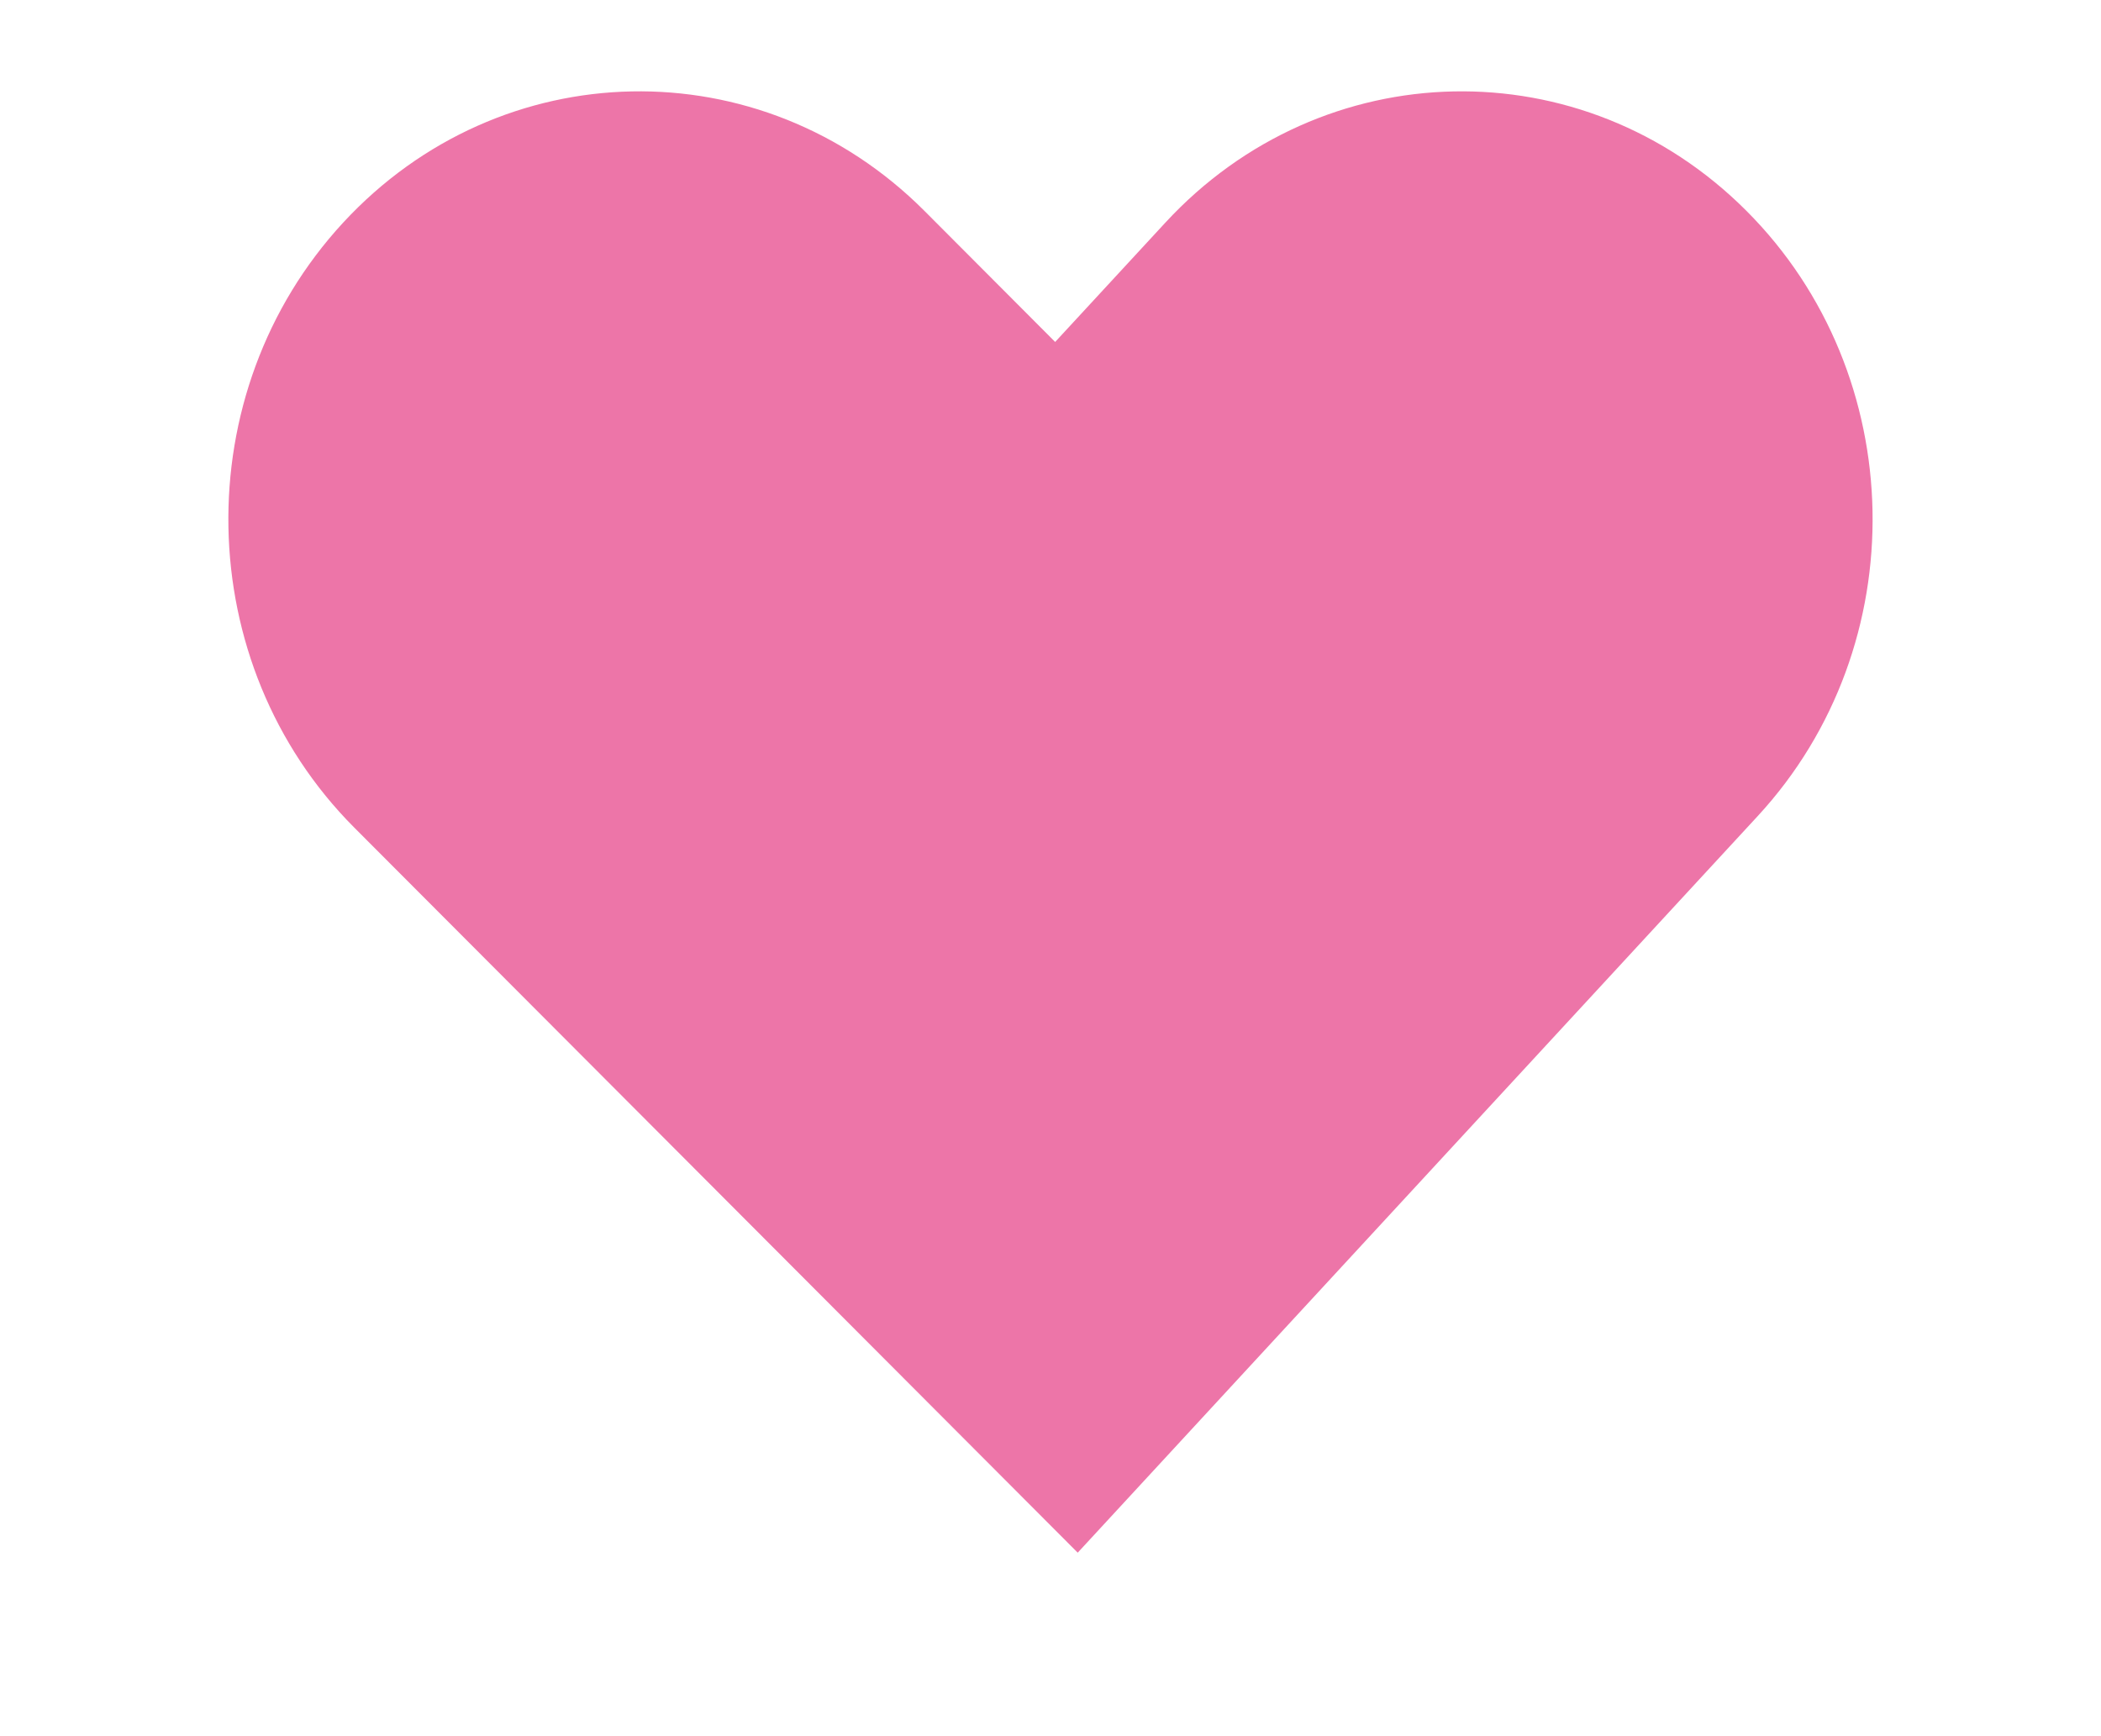
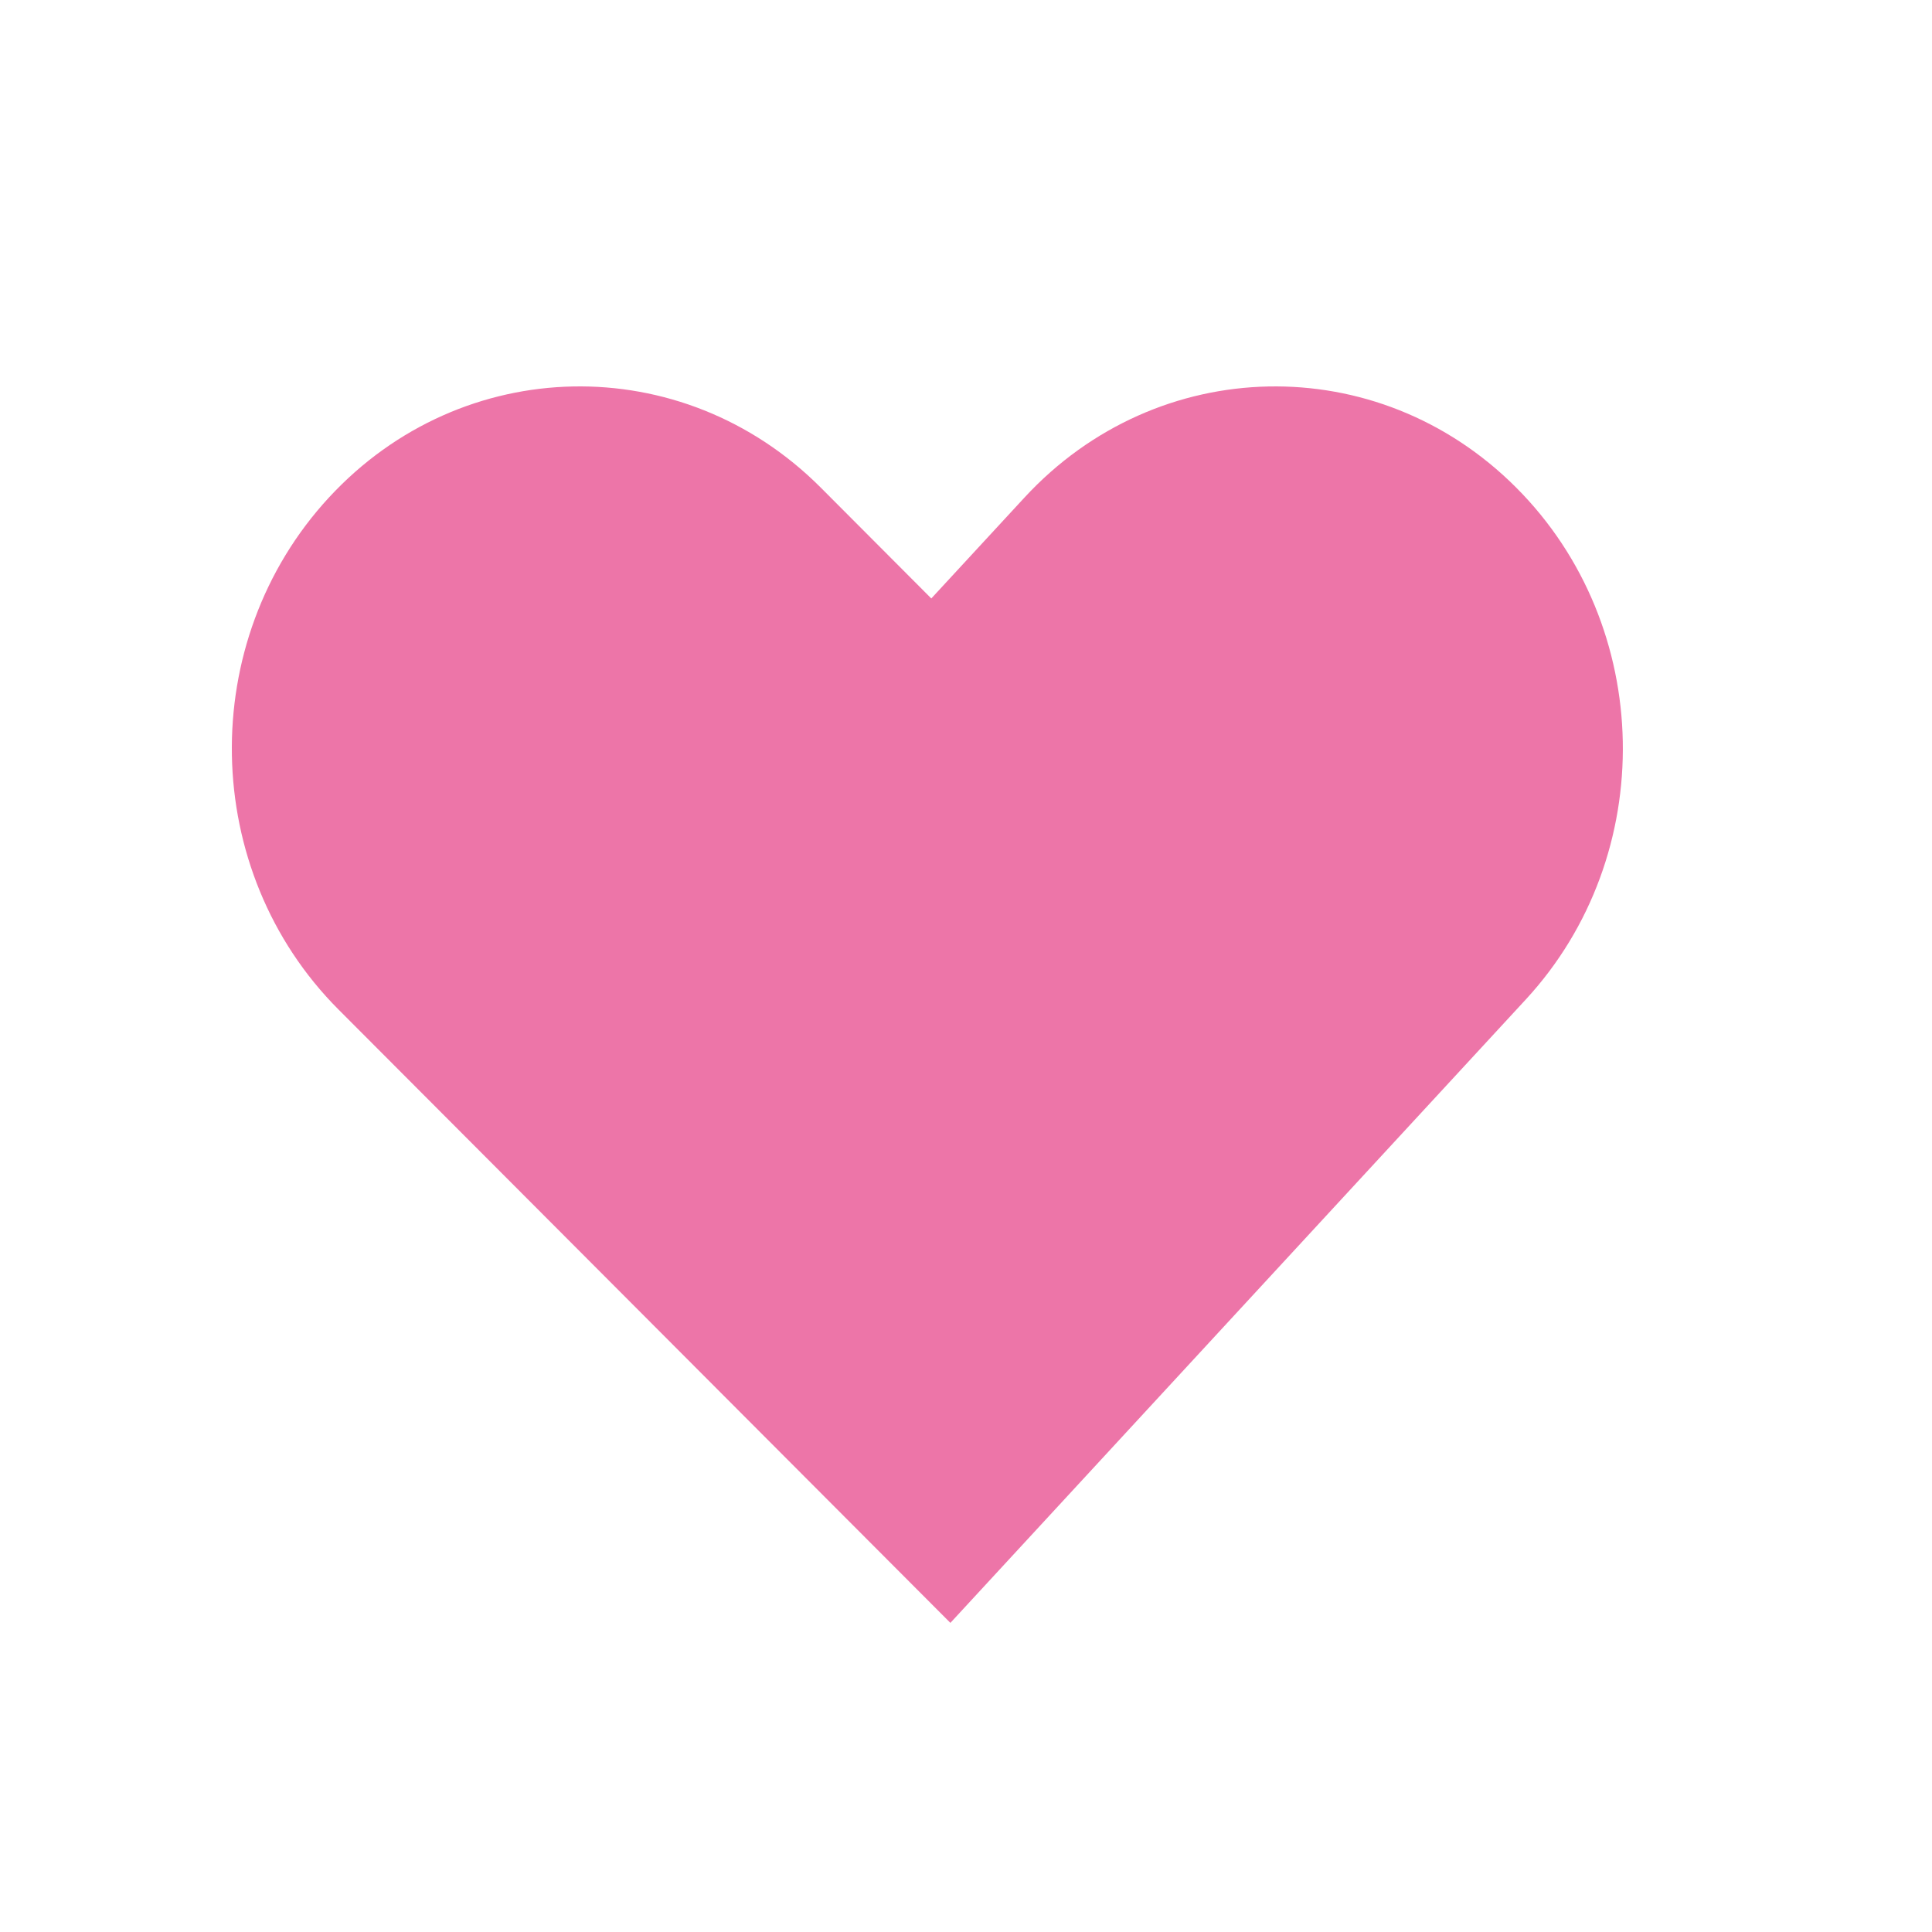
- <svg xmlns="http://www.w3.org/2000/svg" width="23" height="19" viewBox="0 0 23 19" fill="none">
-   <path fill-rule="evenodd" clip-rule="evenodd" d="M19.118 2.308C20.91 4.101 20.966 7.067 19.244 8.933L11.798 17L3.879 9.062C2.089 7.267 2.034 4.301 3.758 2.436C5.482 0.572 8.33 0.515 10.121 2.31L11.551 3.744L12.756 2.439C14.478 0.573 17.327 0.514 19.118 2.308Z" fill="#ED75A8" />
+ <svg xmlns="http://www.w3.org/2000/svg" width="25" height="25" viewBox="0 0 25 25" fill="none">
+   <path fill-rule="evenodd" clip-rule="evenodd" d="M19.618 6.308C21.41 8.101 21.466 11.067 19.744 12.933L12.298 21L4.379 13.062C2.589 11.267 2.534 8.301 4.258 6.436C5.982 4.572 8.83 4.515 10.621 6.31L12.051 7.744L13.256 6.439C14.978 4.573 17.827 4.514 19.618 6.308Z" fill="#ED75A8" />
</svg>
